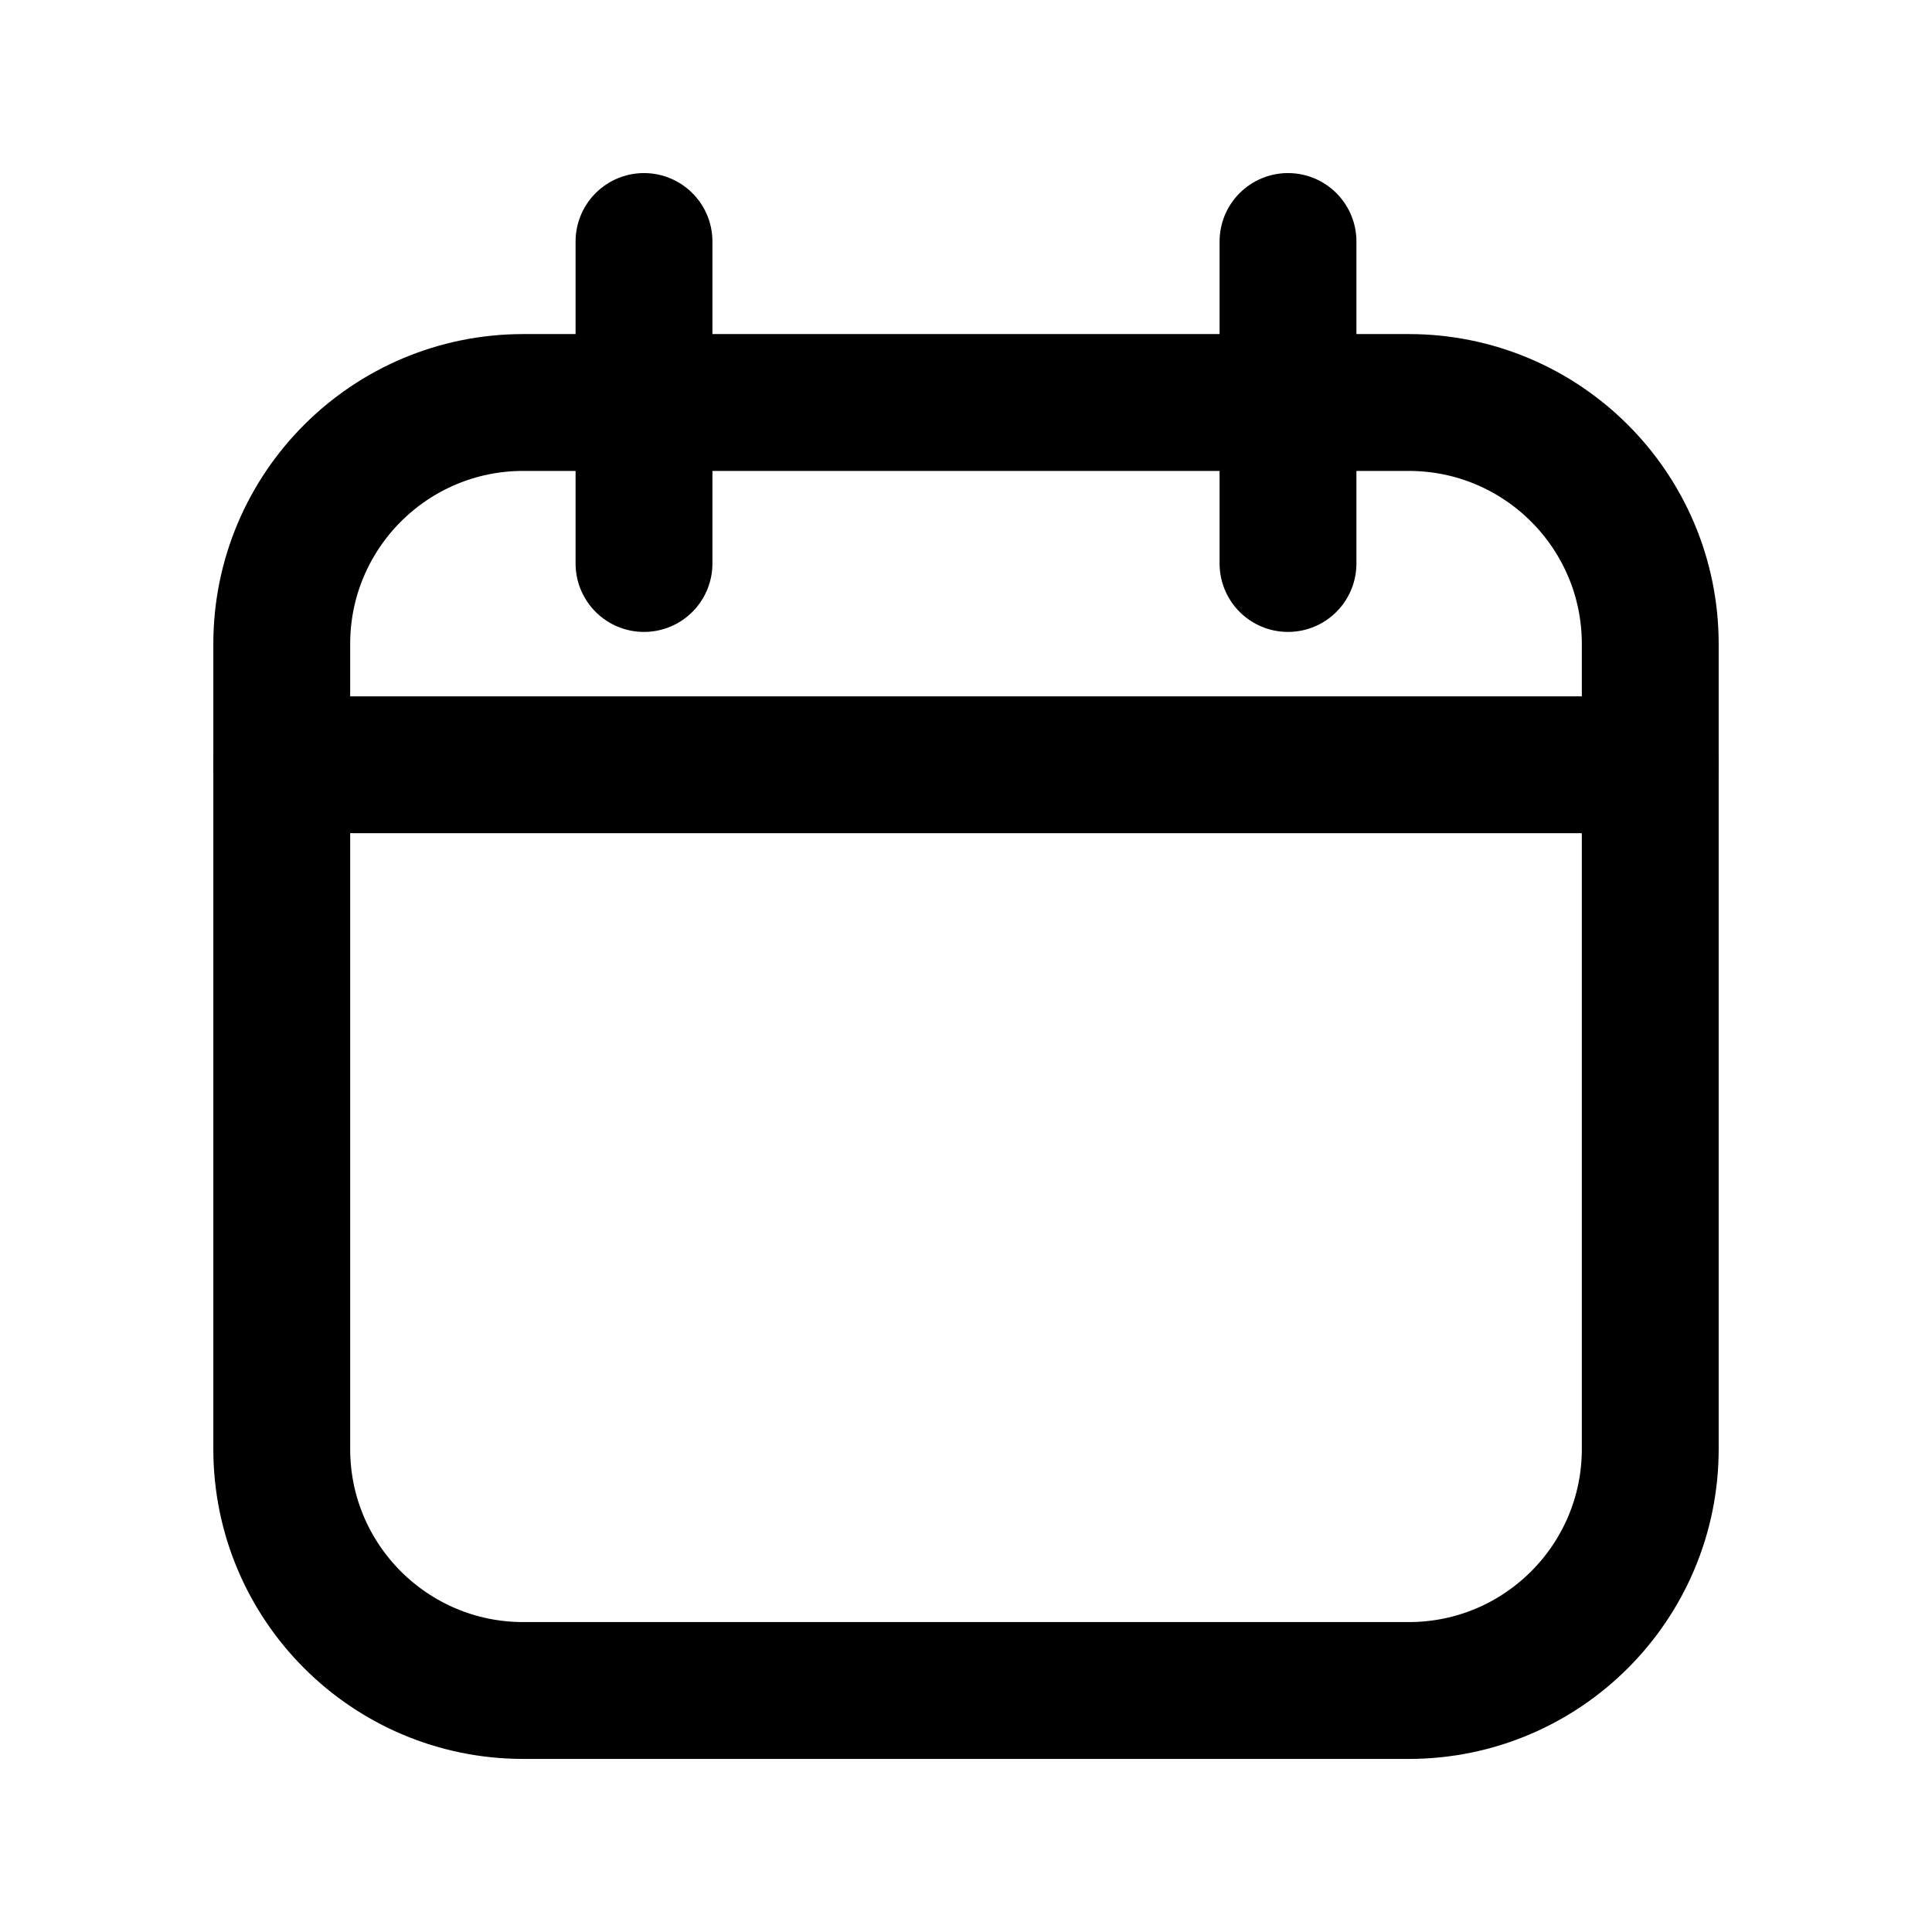
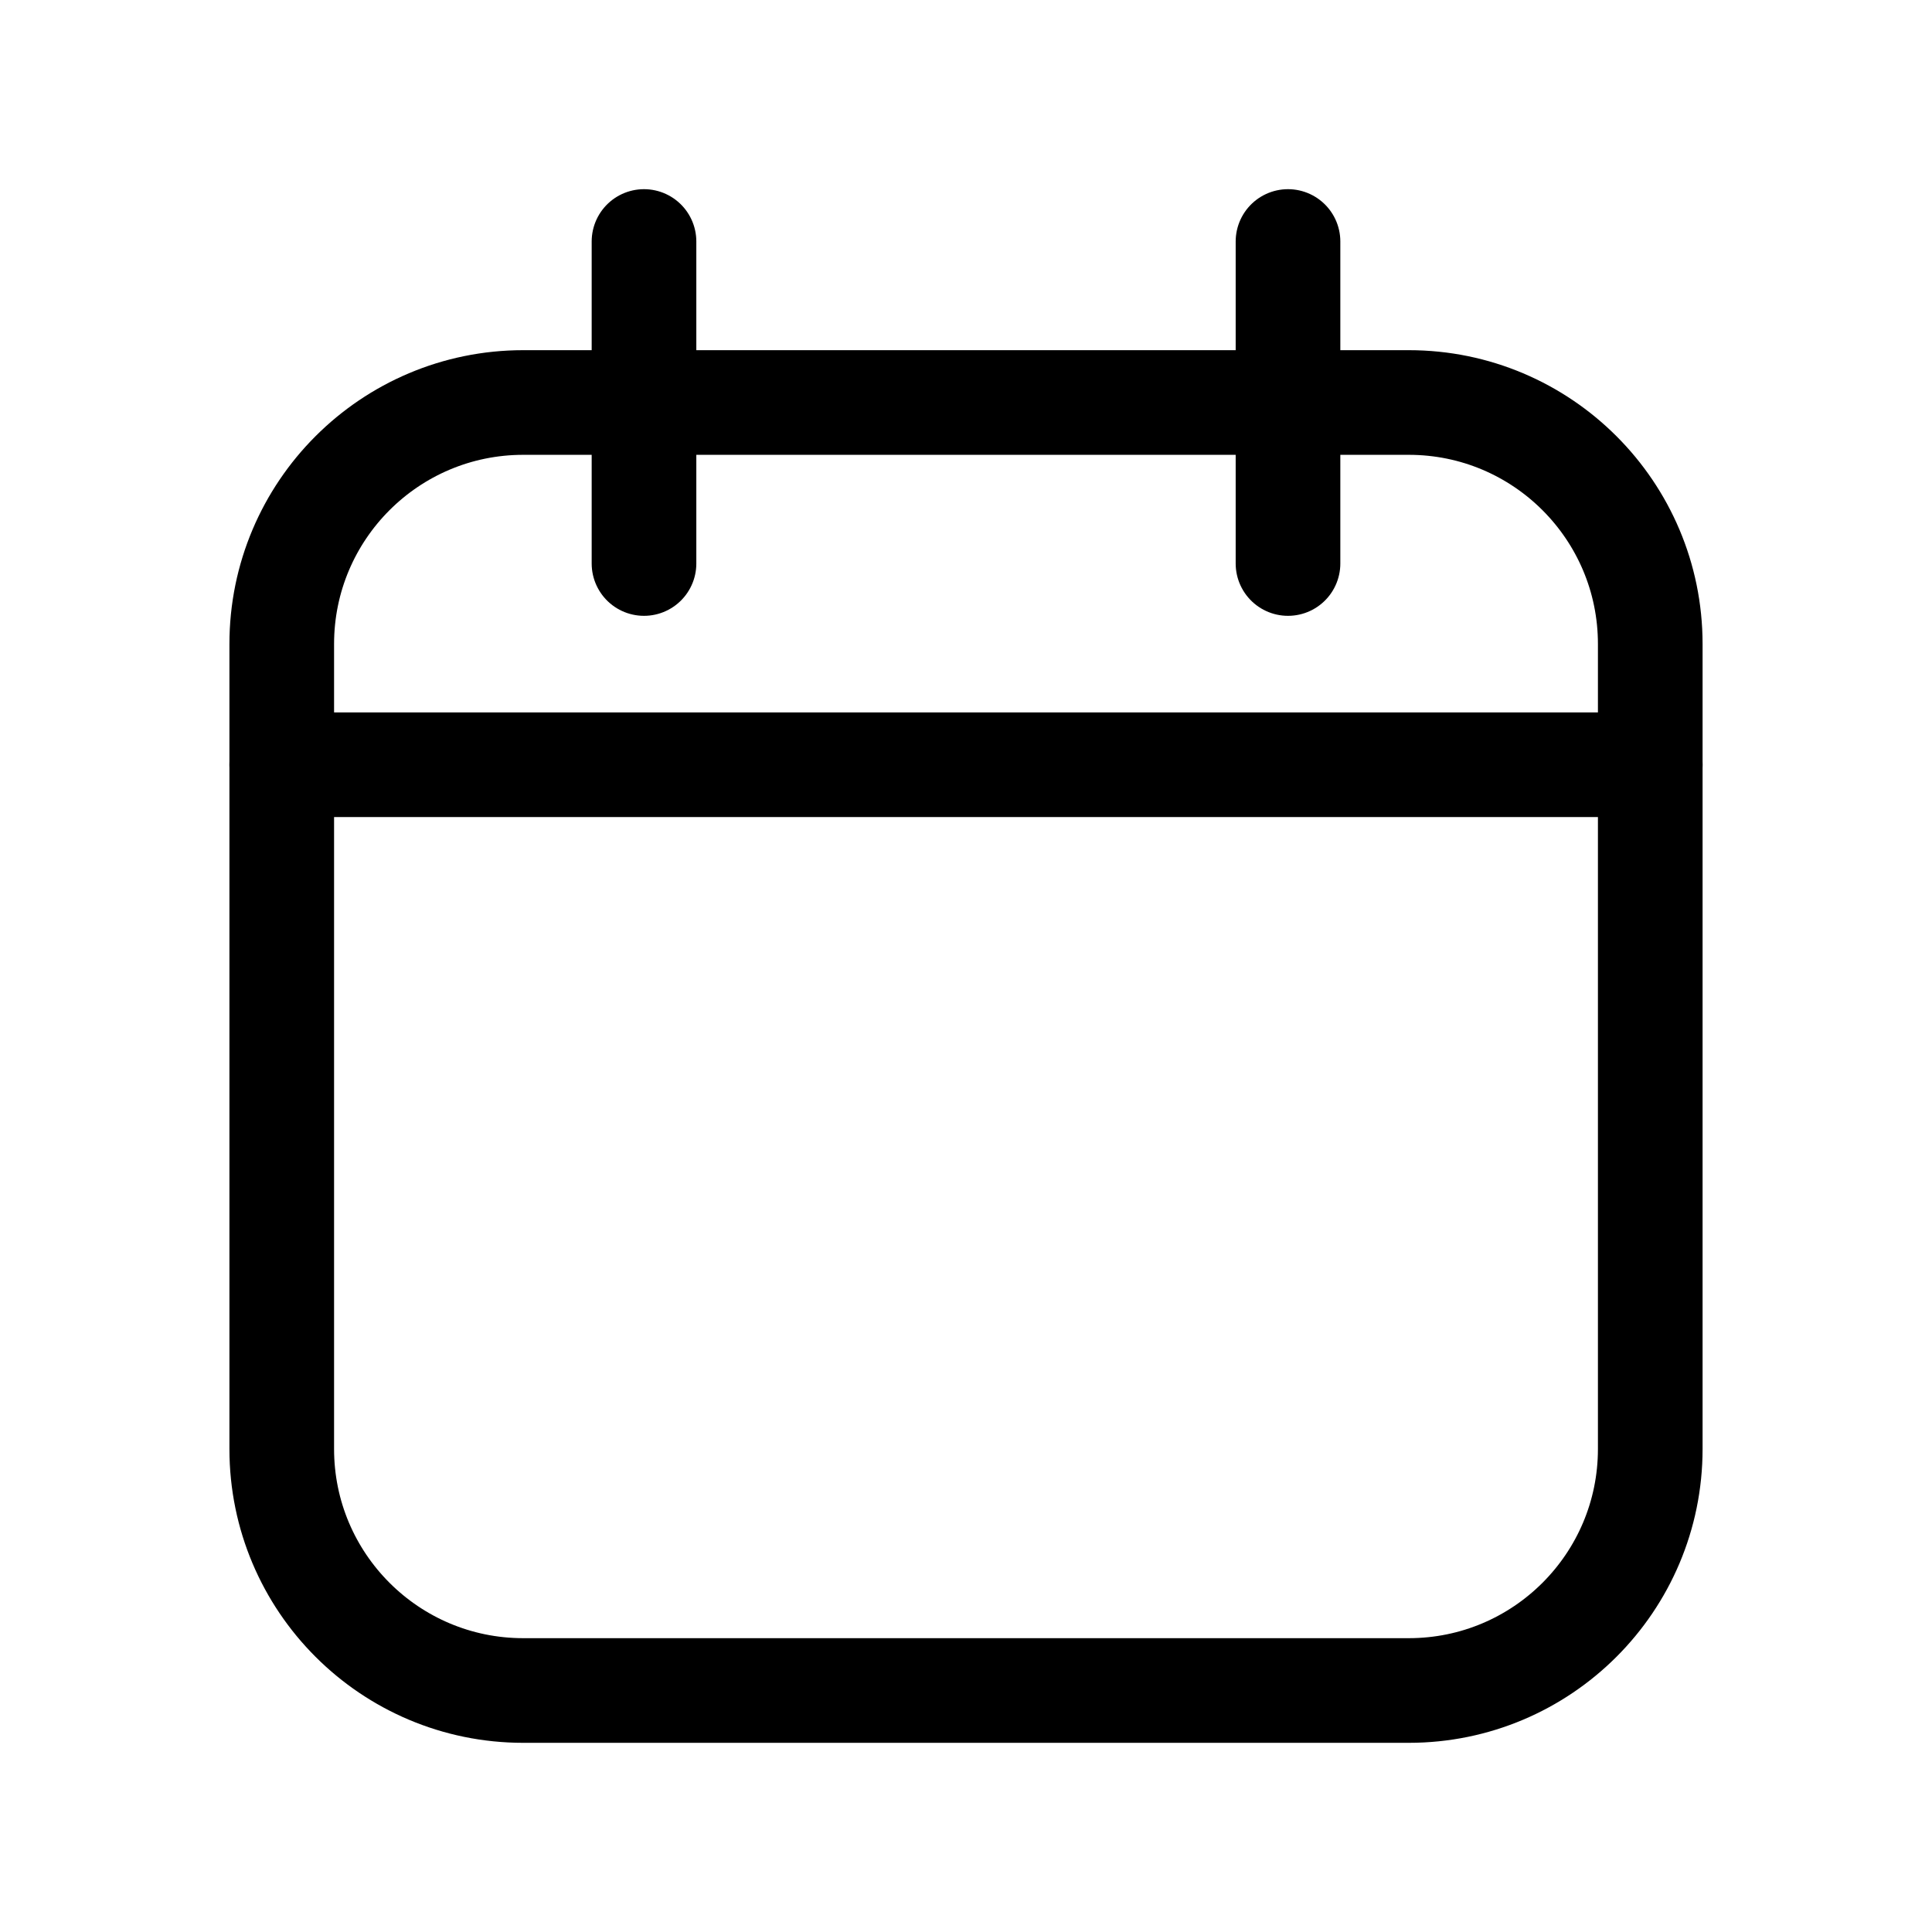
- <svg xmlns="http://www.w3.org/2000/svg" width="24" height="24" viewBox="0 0 24 24" fill="none" stroke="currentColor" stroke-width="1.7" stroke-linecap="round" stroke-linejoin="round">
+ <svg xmlns="http://www.w3.org/2000/svg" width="24" height="24" viewBox="0 0 24 24" fill="none" stroke="currentColor" stroke-width="1.3" stroke-linecap="round" stroke-linejoin="round">
  <rect x="3.5" y="5" width="17" height="16" rx="3" />
  <path d="M3.5 9.5h17M8 3v4M16 3v4" />
</svg>
